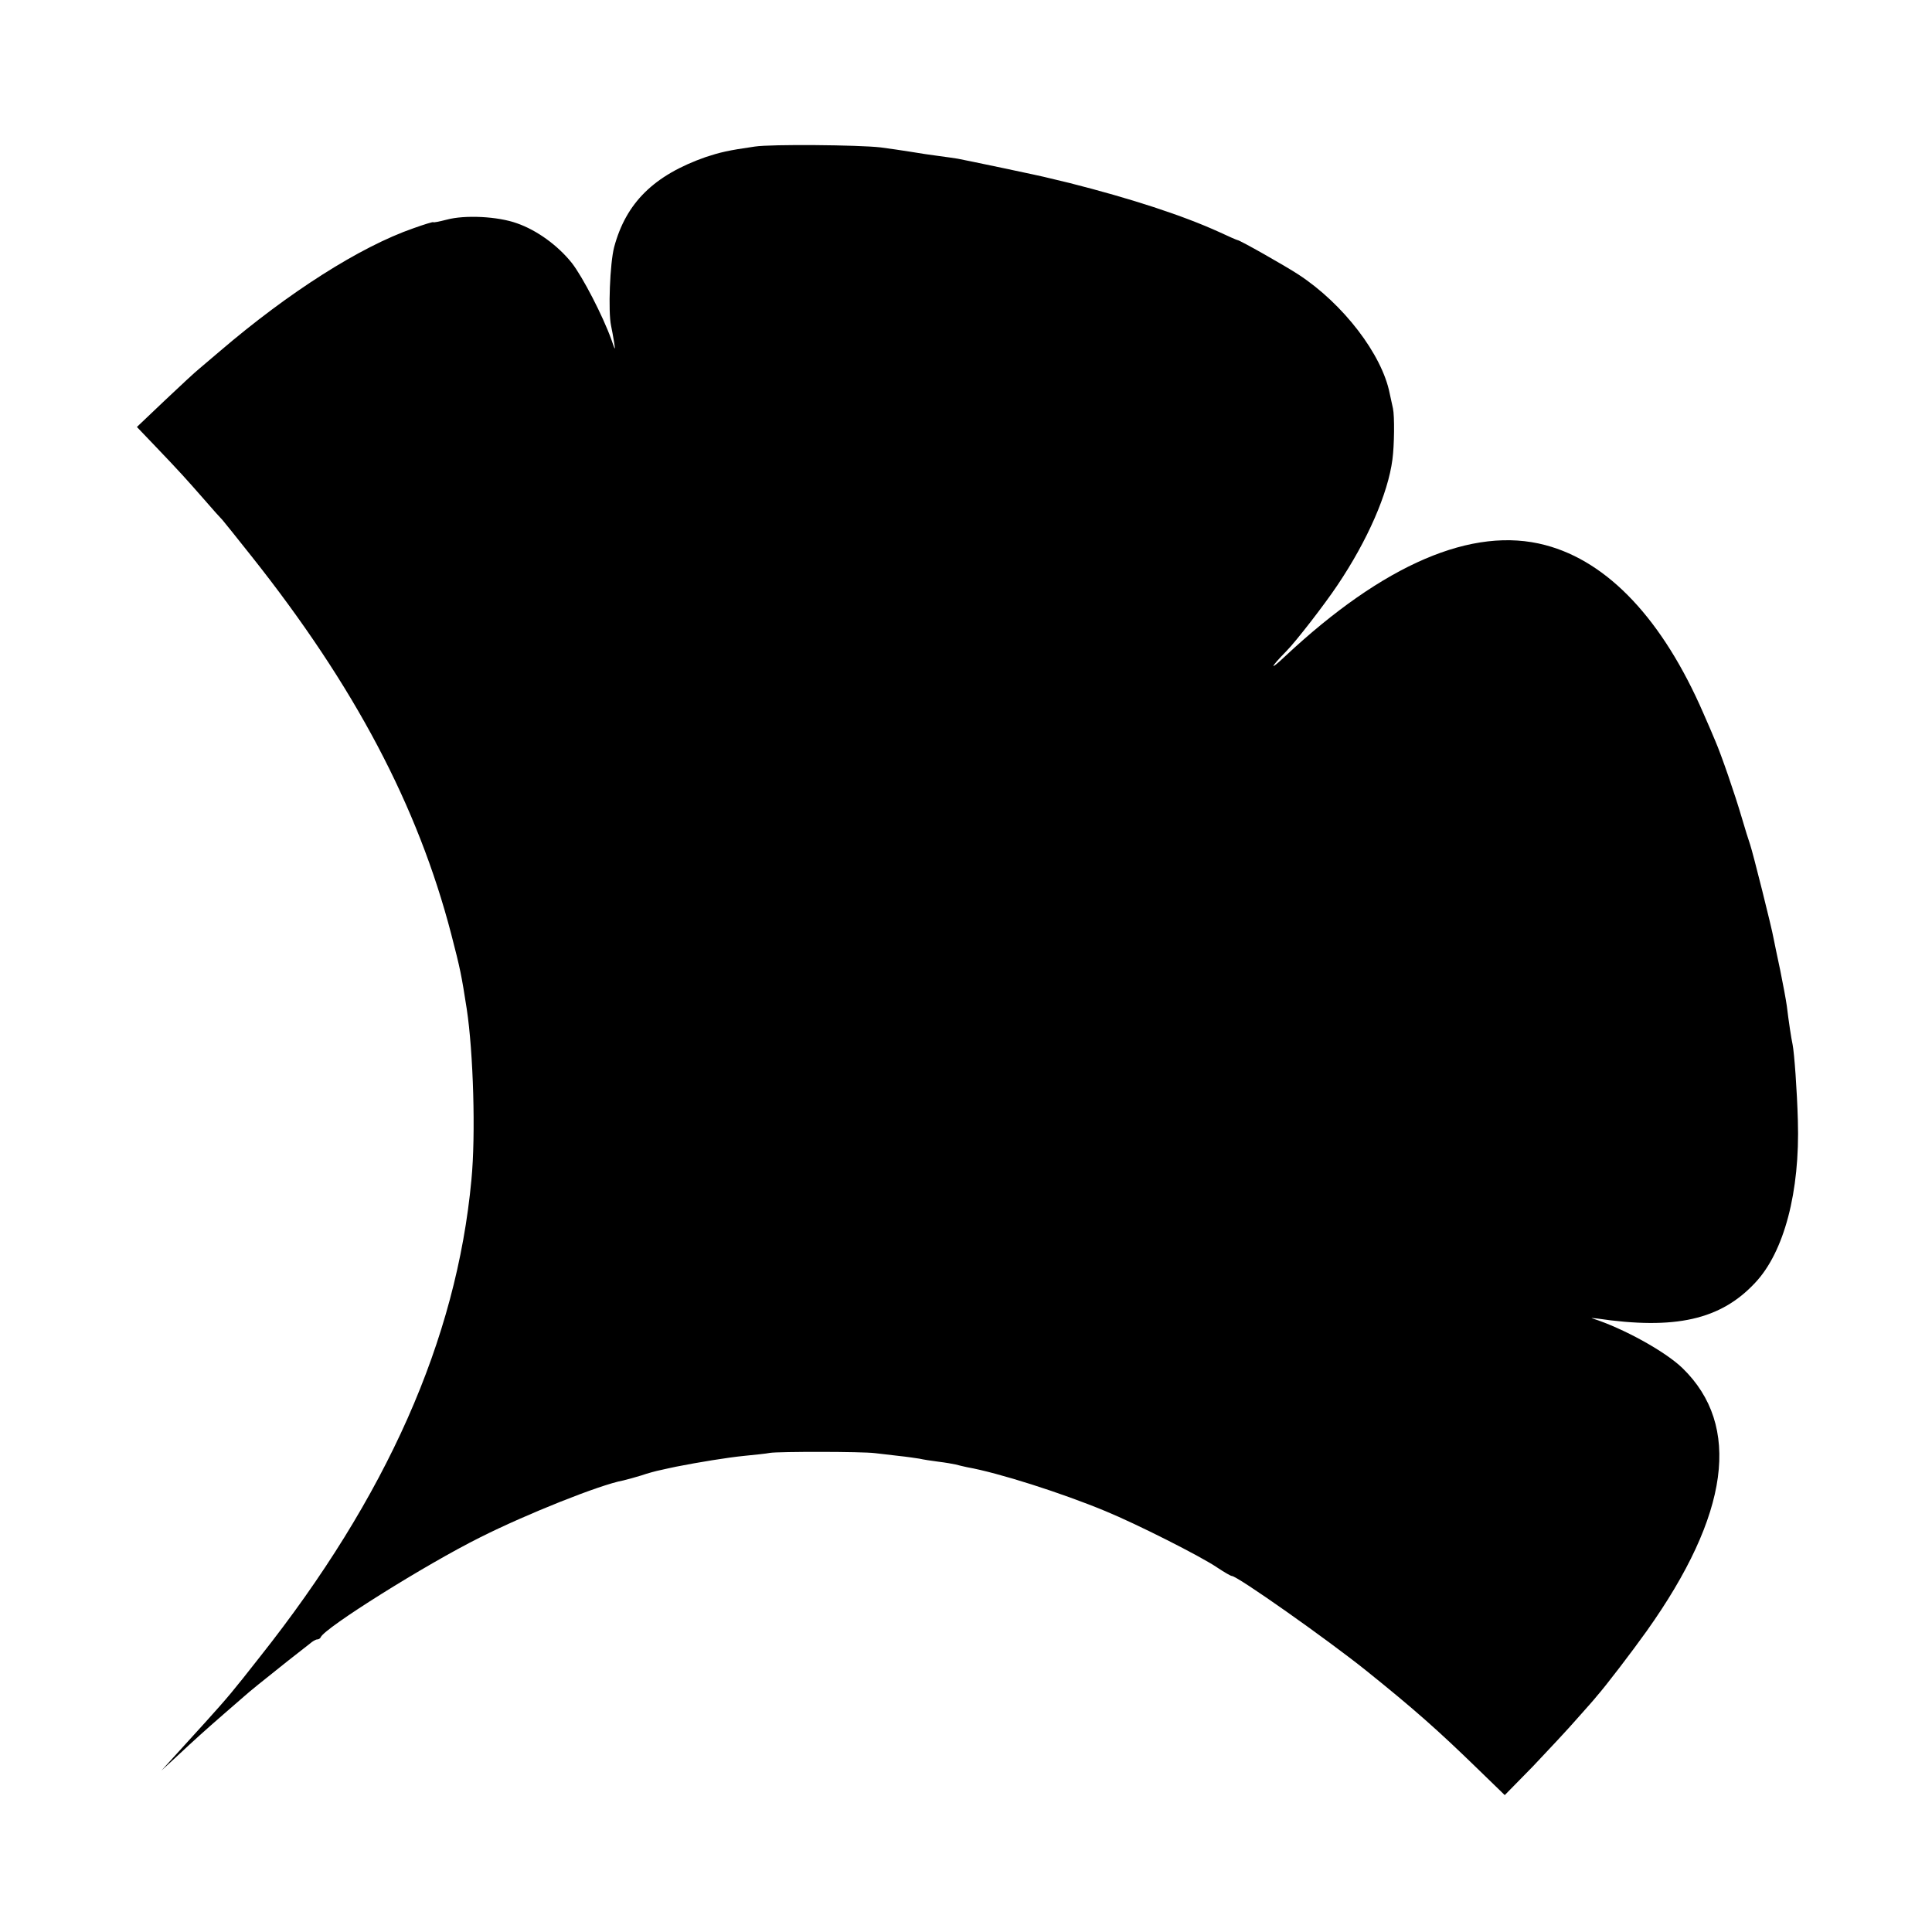
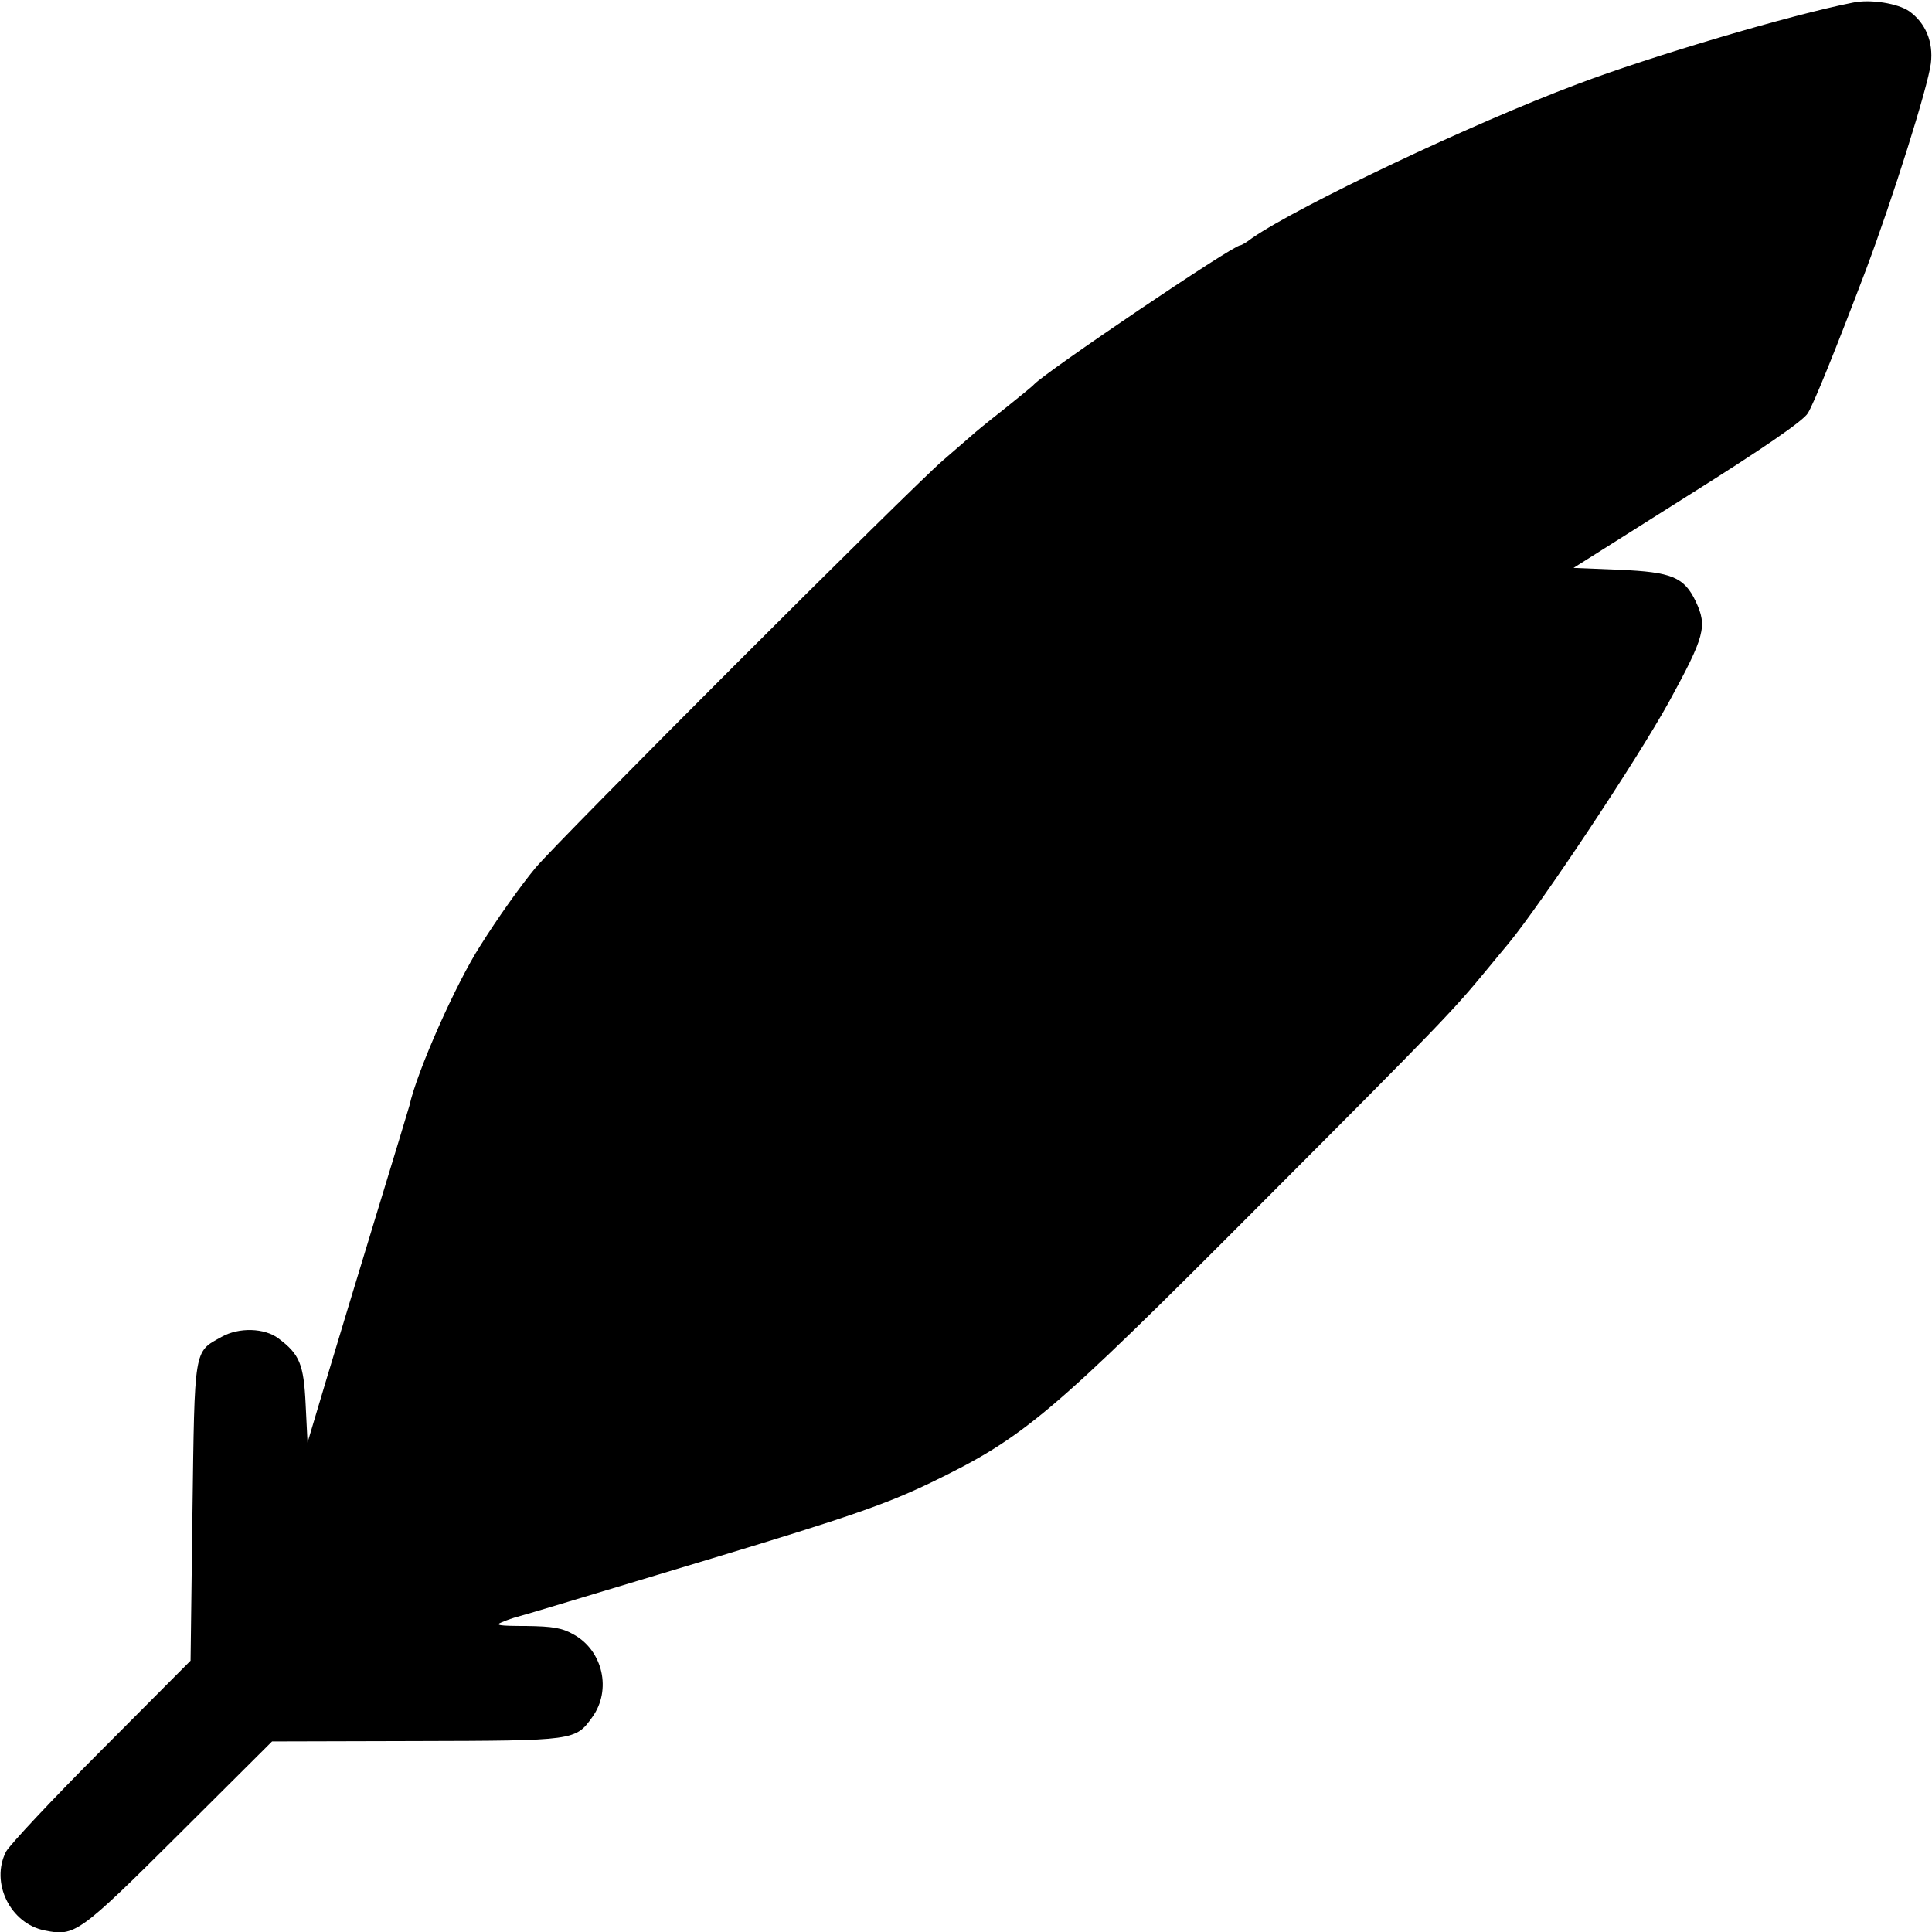
- <svg xmlns="http://www.w3.org/2000/svg" version="1.0" width="700pt" height="700pt" viewBox="0 0 700 700" preserveAspectRatio="xMidYMid meet">
-   <g transform="translate(0,700) scale(0.1,-0.1)" fill="#000000" stroke="none">
-     <path d="M2735 6469 c-98 -14 -126 -21 -178 -38 -188 -66 -289 -166 -332 -327 -15 -58 -22 -232 -11 -284 3 -14 8 -41 11 -60 5 -32 4 -31 -10 10 -31 86 -104 227 -143 277 -51 64 -127 119 -199 144 -69 25 -189 31 -255 13 -27 -7 -48 -11 -48 -9 0 2 -33 -8 -72 -22 -193 -67 -452 -232 -702 -446 -27 -23 -60 -51 -73 -62 -14 -11 -70 -63 -126 -116 l-101 -96 66 -69 c90 -94 114 -121 178 -194 30 -35 60 -68 66 -74 5 -6 53 -65 105 -131 374 -471 603 -905 724 -1370 33 -127 37 -148 56 -270 24 -157 33 -457 17 -620 -54 -579 -307 -1149 -767 -1729 -98 -125 -114 -144 -196 -235 -54 -59 -60 -66 -120 -132 l-40 -44 50 46 c76 71 104 96 175 158 36 31 70 61 76 66 14 13 72 60 154 125 36 28 73 57 83 65 9 8 21 15 26 15 5 0 11 3 13 8 14 34 381 264 578 362 167 84 435 191 518 206 13 3 42 11 65 18 23 8 56 17 72 20 17 4 41 9 55 12 81 16 185 33 245 39 39 4 81 8 95 11 32 5 334 5 380 -1 19 -2 58 -7 86 -10 29 -3 62 -8 75 -10 13 -3 44 -8 69 -11 25 -3 53 -8 62 -10 10 -3 29 -7 42 -10 113 -20 342 -93 501 -159 112 -46 346 -164 406 -205 24 -16 48 -30 52 -30 20 0 346 -230 487 -343 173 -139 259 -215 403 -355 l99 -96 102 104 c55 58 128 136 161 174 33 37 65 73 70 80 32 36 129 163 181 236 301 423 344 745 130 953 -63 61 -216 145 -326 180 -8 2 -1 2 15 0 284 -42 449 -5 574 129 105 111 163 330 155 588 -3 110 -13 245 -19 275 -5 23 -14 82 -21 140 -3 22 -14 81 -24 130 -11 50 -21 101 -24 115 -6 36 -75 311 -85 340 -5 14 -19 59 -31 100 -24 82 -74 227 -95 275 -7 17 -26 62 -43 100 -147 339 -345 550 -573 610 -263 70 -586 -69 -944 -404 -57 -54 -54 -41 5 19 35 35 140 171 186 240 109 162 183 332 199 455 7 51 8 158 2 185 -2 8 -7 33 -12 55 -28 141 -168 324 -330 430 -47 31 -213 125 -221 125 -2 0 -32 13 -66 29 -134 61 -322 122 -543 178 -33 8 -67 16 -75 18 -25 7 -303 65 -330 70 -14 2 -45 7 -70 10 -25 3 -70 10 -100 15 -30 5 -80 12 -110 16 -79 9 -396 12 -455 3z" />
+ <svg xmlns="http://www.w3.org/2000/svg" version="1.0" width="512pt" height="512pt" viewBox="0 0 512 512" preserveAspectRatio="xMidYMid meet">
+   <g transform="translate(0,512) scale(0.1,-0.1)" fill="#000000" stroke="none">
+     <path d="M4910 5113 c-163 -32 -535 -142 -730 -216 -278 -104 -739 -323 -862 -408 -14 -11 -28 -19 -31 -19 -20 0 -518 -337 -547 -369 -3 -4 -39 -33 -80 -66 -41 -32 -80 -64 -86 -70 -6 -5 -40 -35 -75 -65 -85 -73 -1022 -1010 -1080 -1080 -39 -47 -101 -134 -146 -206 -64 -99 -168 -333 -188 -424 -2 -8 -42 -139 -88 -290 -46 -151 -106 -349 -133 -439 l-49 -164 -5 101 c-5 107 -16 133 -72 175 -37 28 -105 30 -151 4 -74 -41 -71 -26 -77 -465 l-5 -393 -236 -237 c-130 -130 -243 -251 -253 -269 -42 -82 11 -191 103 -209 79 -16 90 -9 354 254 l248 247 382 1 c421 1 422 1 467 64 51 71 28 175 -49 218 -31 18 -56 22 -127 23 -71 0 -84 2 -64 10 14 6 32 12 40 14 8 2 69 20 135 40 66 20 239 72 385 116 361 109 458 143 575 199 250 121 315 176 877 740 478 479 509 512 598 620 25 30 51 62 58 70 88 107 340 486 425 640 95 174 102 200 71 266 -31 65 -64 78 -202 84 l-122 5 301 190 c204 128 308 200 320 220 16 26 74 169 154 380 71 189 164 484 172 547 7 57 -14 107 -57 138 -30 21 -103 33 -150 23z" />
  </g>
</svg>
